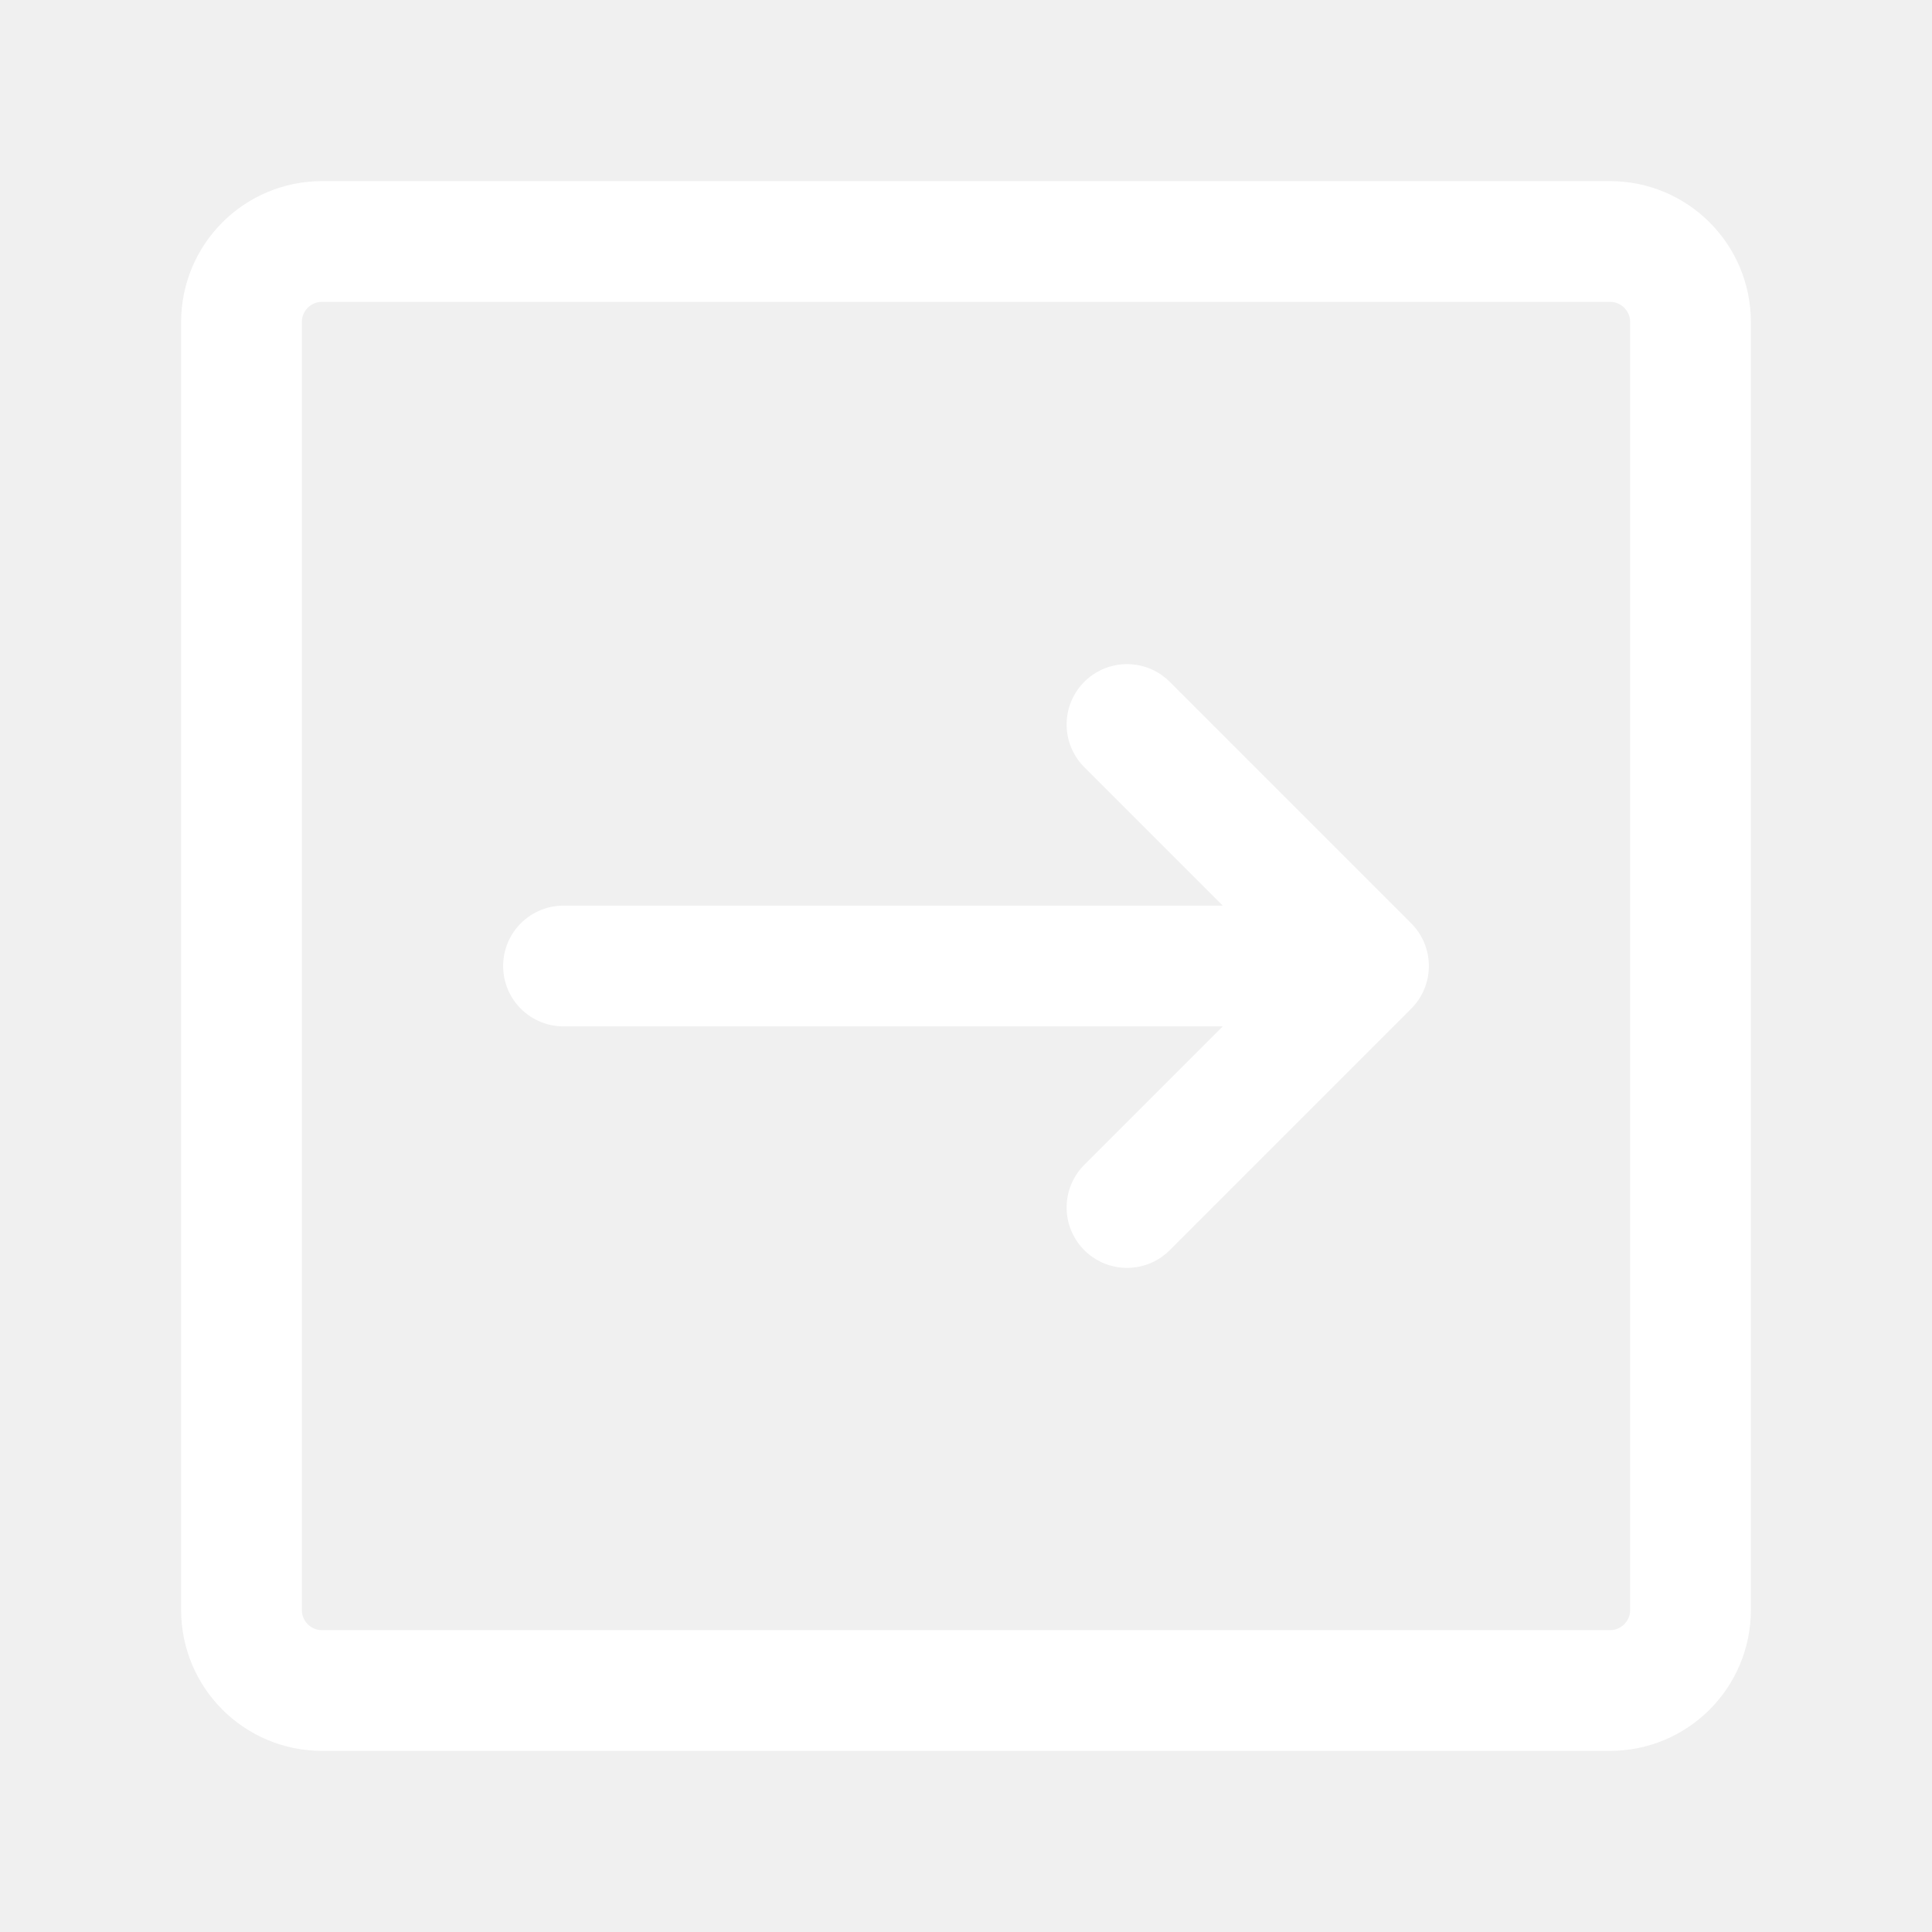
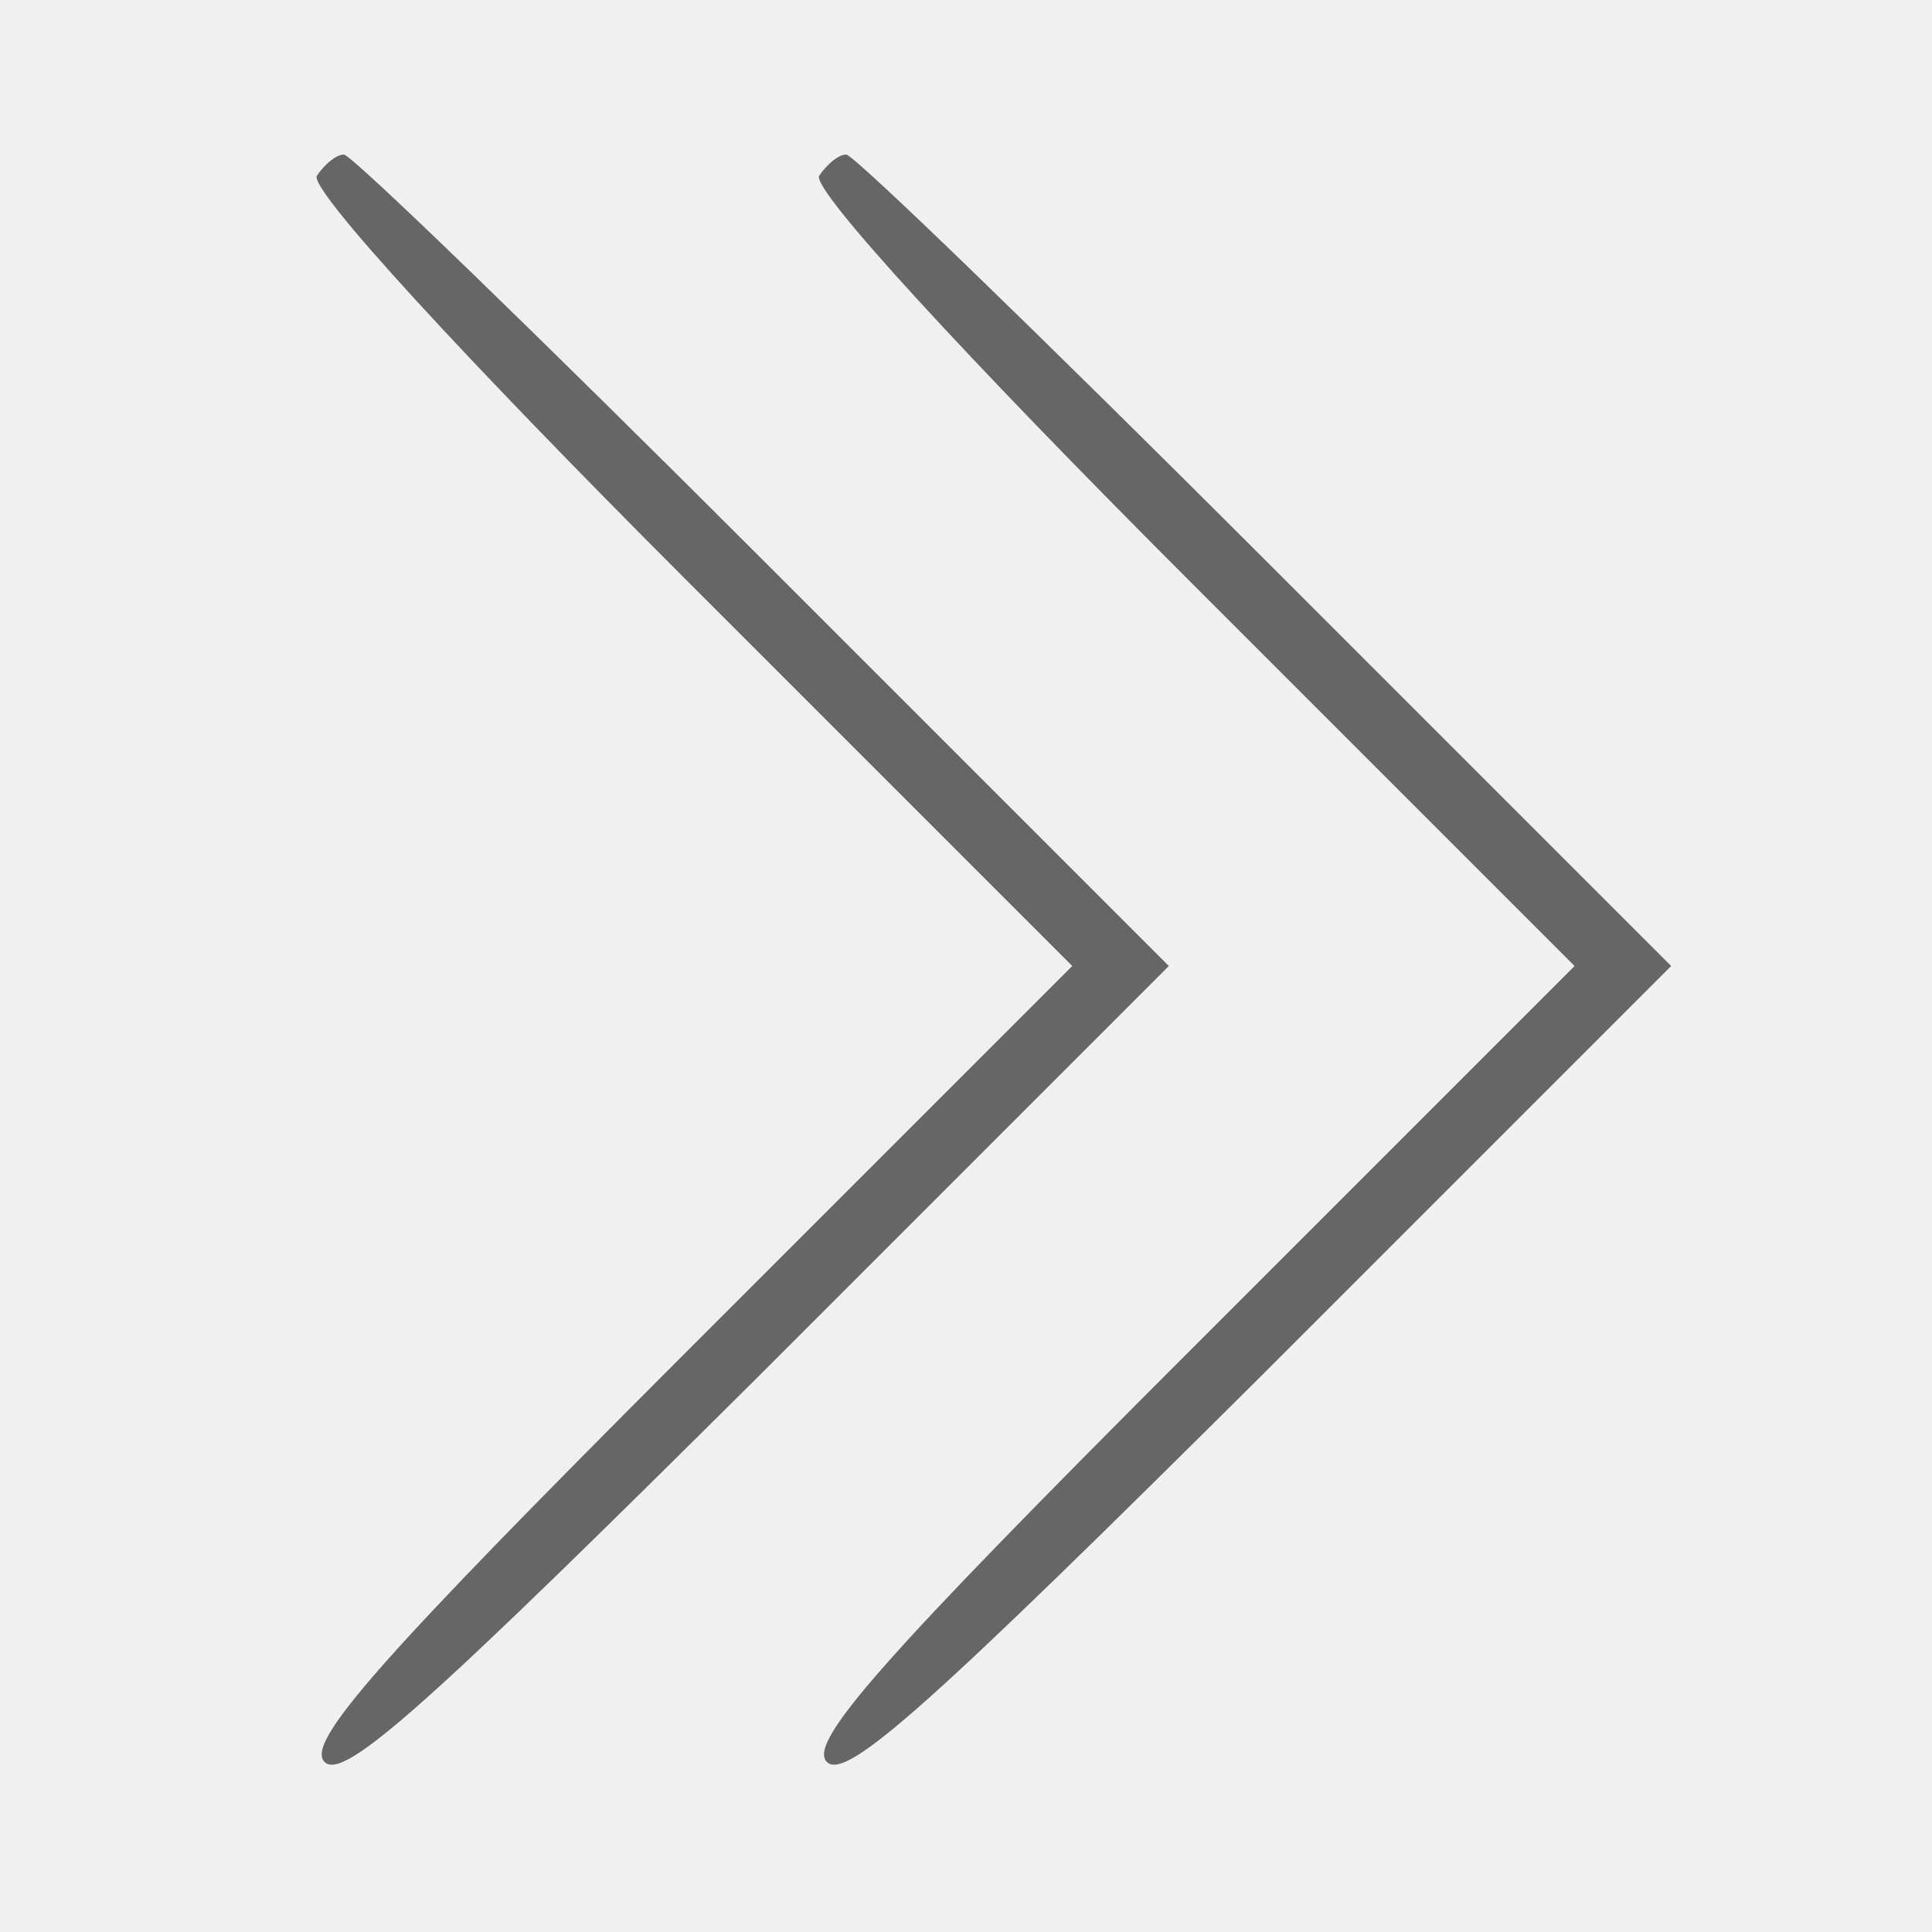
- <svg xmlns="http://www.w3.org/2000/svg" fill="#000000" width="800px" height="800px" viewBox="0 0 24 24">
-   <path d="M3,20V4A1,1,0,0,1,4,3H20a1,1,0,0,1,1,1V20a1,1,0,0,1-1,1H4A1,1,0,0,1,3,20Zm4-8H17m-3,3,3-3L14,9" style="fill: none; stroke: #FFFFFF; stroke-linecap: round; stroke-linejoin: round; stroke-width: 1.5;" />
+ <svg xmlns="http://www.w3.org/2000/svg" version="1.0" width="100pt" height="100pt" viewBox="0 0 100 100" preserveAspectRatio="xMidYMid meet">
+   <g transform="translate(0,100) scale(0.1,-0.1)" fill="#666666" stroke="none">
+     <path d="M164 909 c-4 -7 76 -94 192 -210 l199 -199 -200 -200 c-159 -159 -197 -202 -187 -212 10 -10 55 31 225 200 l212 212 -210 210 c-115 115 -213 210 -217 210 -4 0 -10 -5 -14 -11z" />
+     <path d="M424 909 c-4 -7 76 -94 192 -210 l199 -199 -200 -200 c-159 -159 -197 -202 -187 -212 10 -10 55 31 225 200 l212 212 -210 210 c-115 115 -213 210 -217 210 -4 0 -10 -5 -14 -11z" />
+   </g>
</svg>
